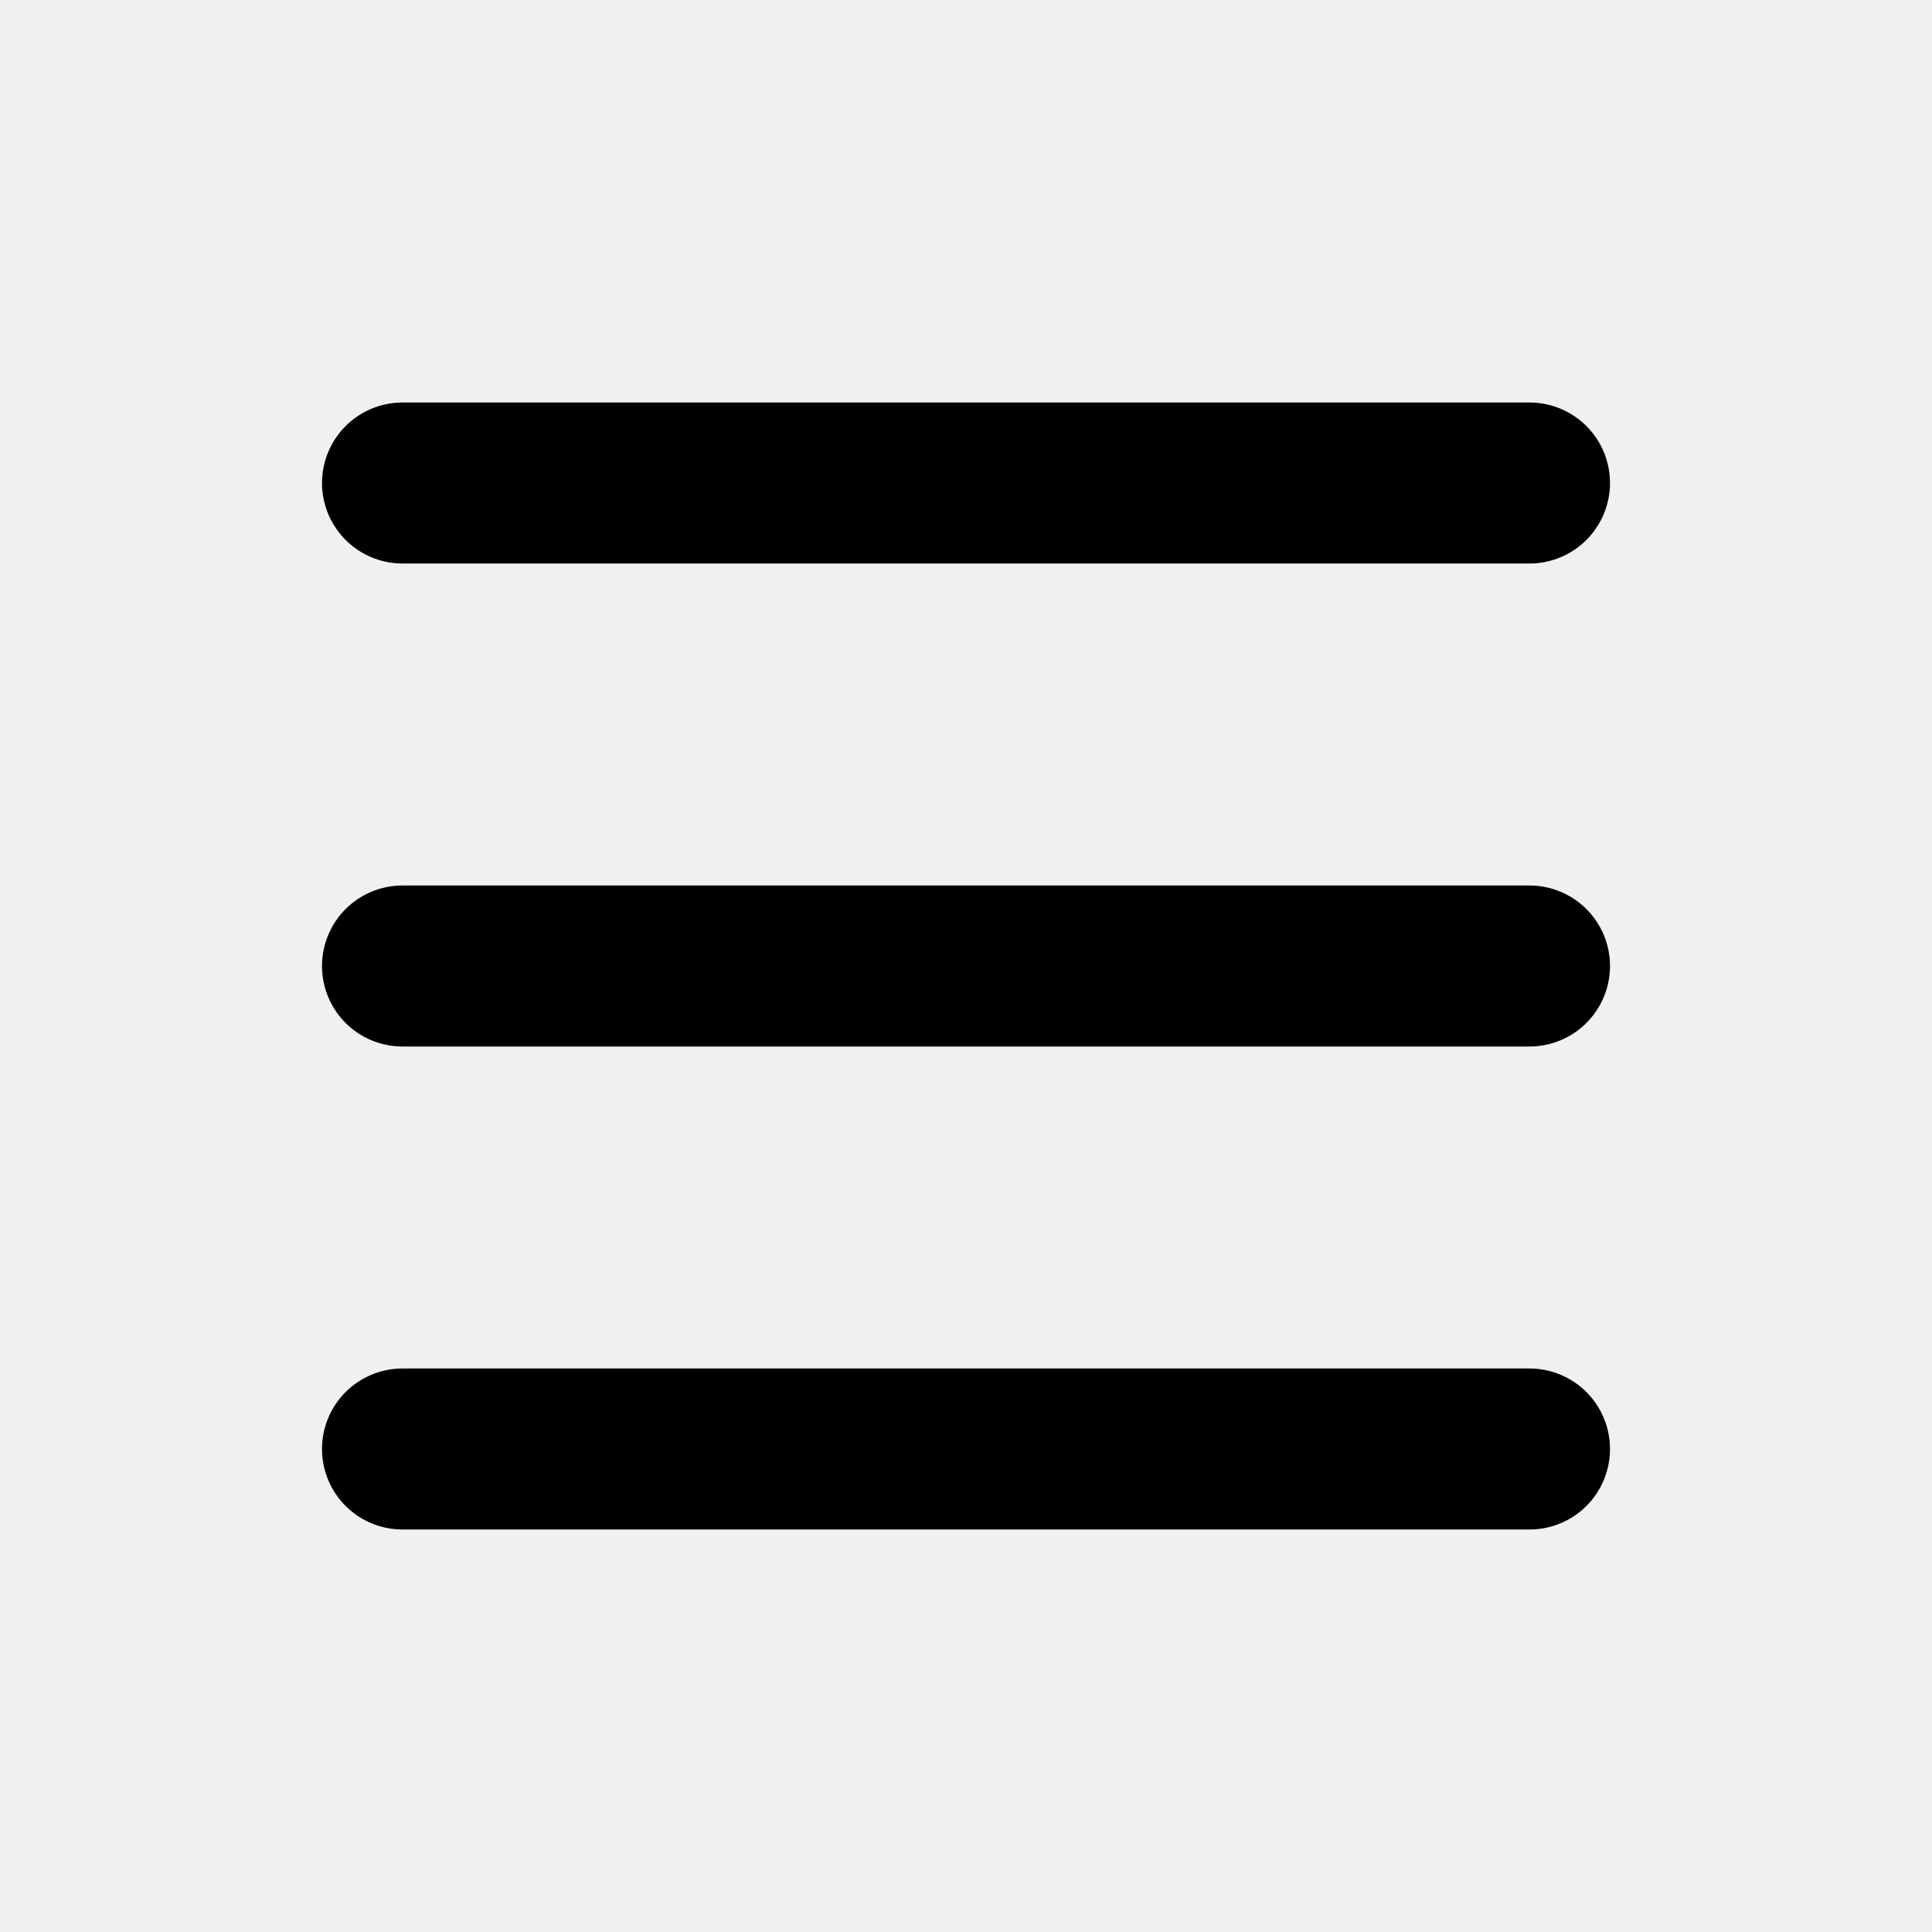
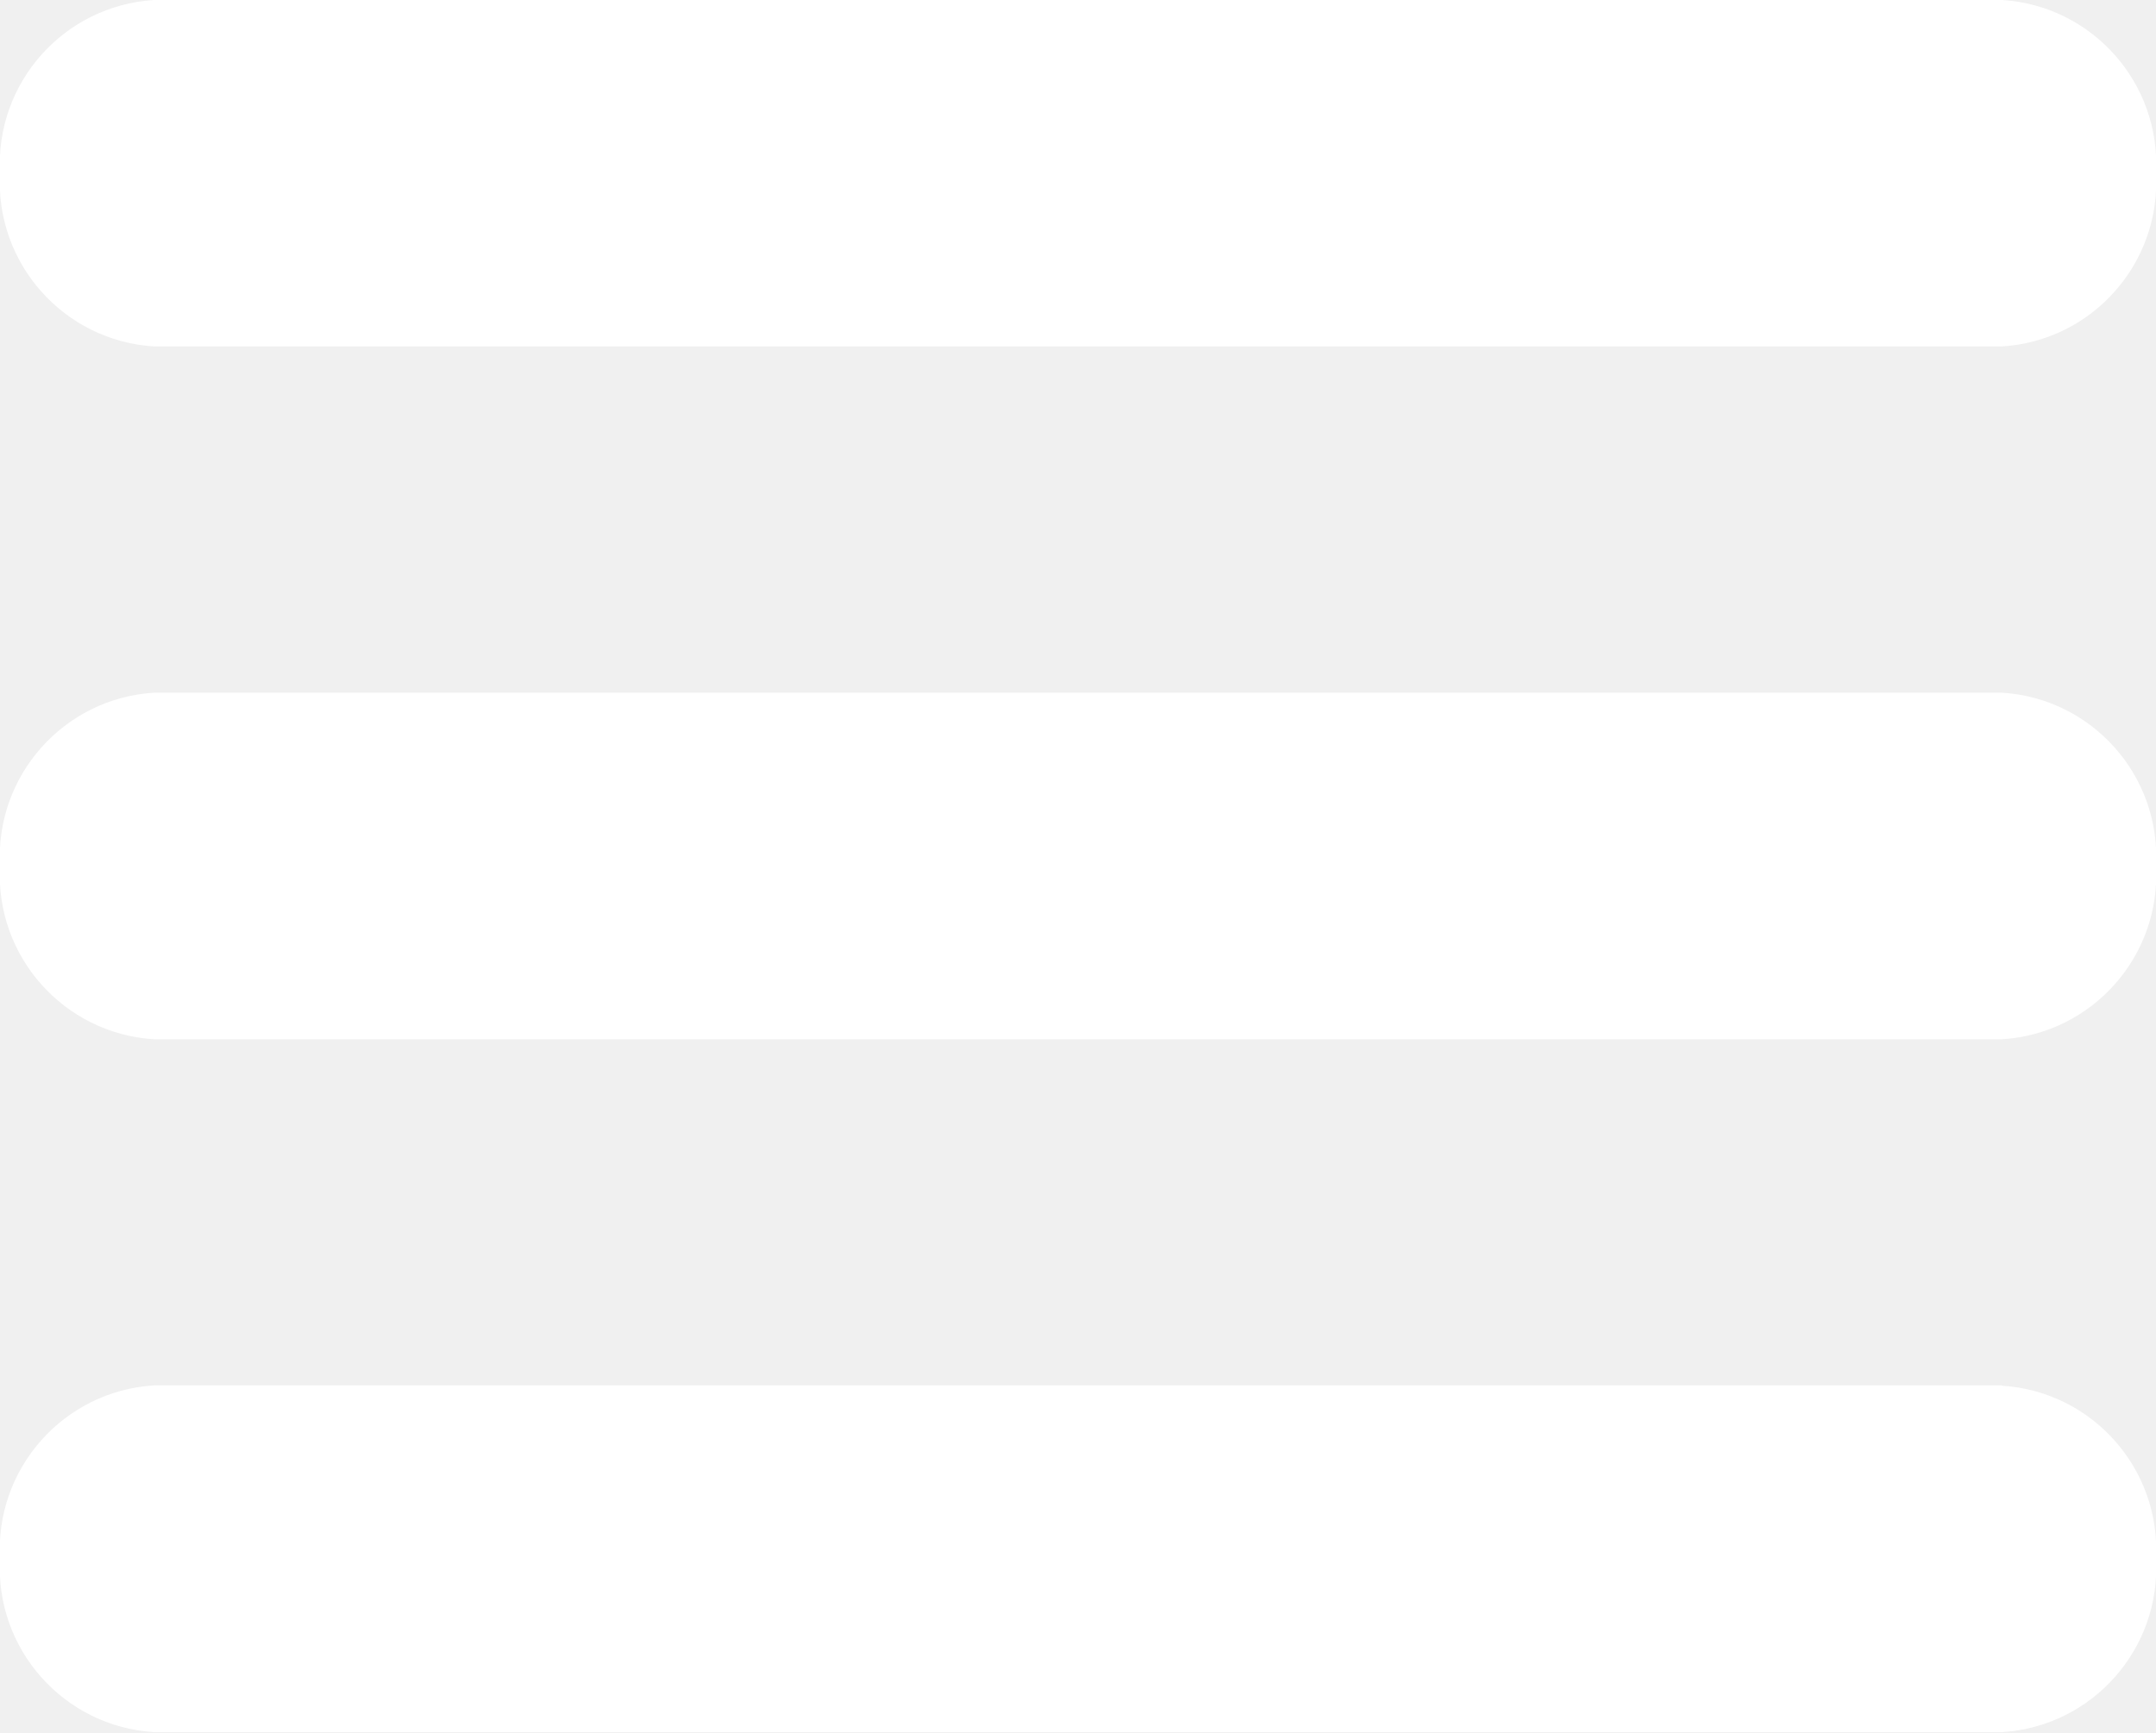
- <svg xmlns="http://www.w3.org/2000/svg" viewBox="0 0 48 48">
+ <svg xmlns="http://www.w3.org/2000/svg" width="57.567" height="46.261" viewBox="0 0 57.567 46.261">
  <defs>
-     <style>.cls-1,.cls-2{fill:none;}.cls-2{stroke:#000;stroke-linecap:round;stroke-linejoin:round;stroke-width:4px;}</style>
+     <style>.a{fill:#fff;}</style>
  </defs>
-   <g id="レイヤー_2" data-name="レイヤー 2">
-     <g id="Rect_最後透明に_" data-name="Rect（最後透明に）">
-       <rect class="cls-1" width="48" height="48" />
-     </g>
-     <g id="icon">
-       <line class="cls-2" x1="10" y1="12" x2="38" y2="12" />
-       <line class="cls-2" x1="10" y1="24" x2="38" y2="24" />
-       <line class="cls-2" x1="10" y1="36" x2="38" y2="36" />
-     </g>
-   </g>
+   <path class="a" d="M6.112,15.252H55.455a4.393,4.393,0,0,0,4.112-4.626A4.393,4.393,0,0,0,55.455,6H6.112A4.393,4.393,0,0,0,2,10.626,4.393,4.393,0,0,0,6.112,15.252ZM55.455,24.5H6.112A4.393,4.393,0,0,0,2,29.13a4.393,4.393,0,0,0,4.112,4.626H55.455a4.393,4.393,0,0,0,4.112-4.626A4.393,4.393,0,0,0,55.455,24.5Zm0,18.5H6.112A4.393,4.393,0,0,0,2,47.635a4.393,4.393,0,0,0,4.112,4.626H55.455a4.393,4.393,0,0,0,4.112-4.626A4.393,4.393,0,0,0,55.455,43.009Z" transform="translate(-2 -6)" />
</svg>
